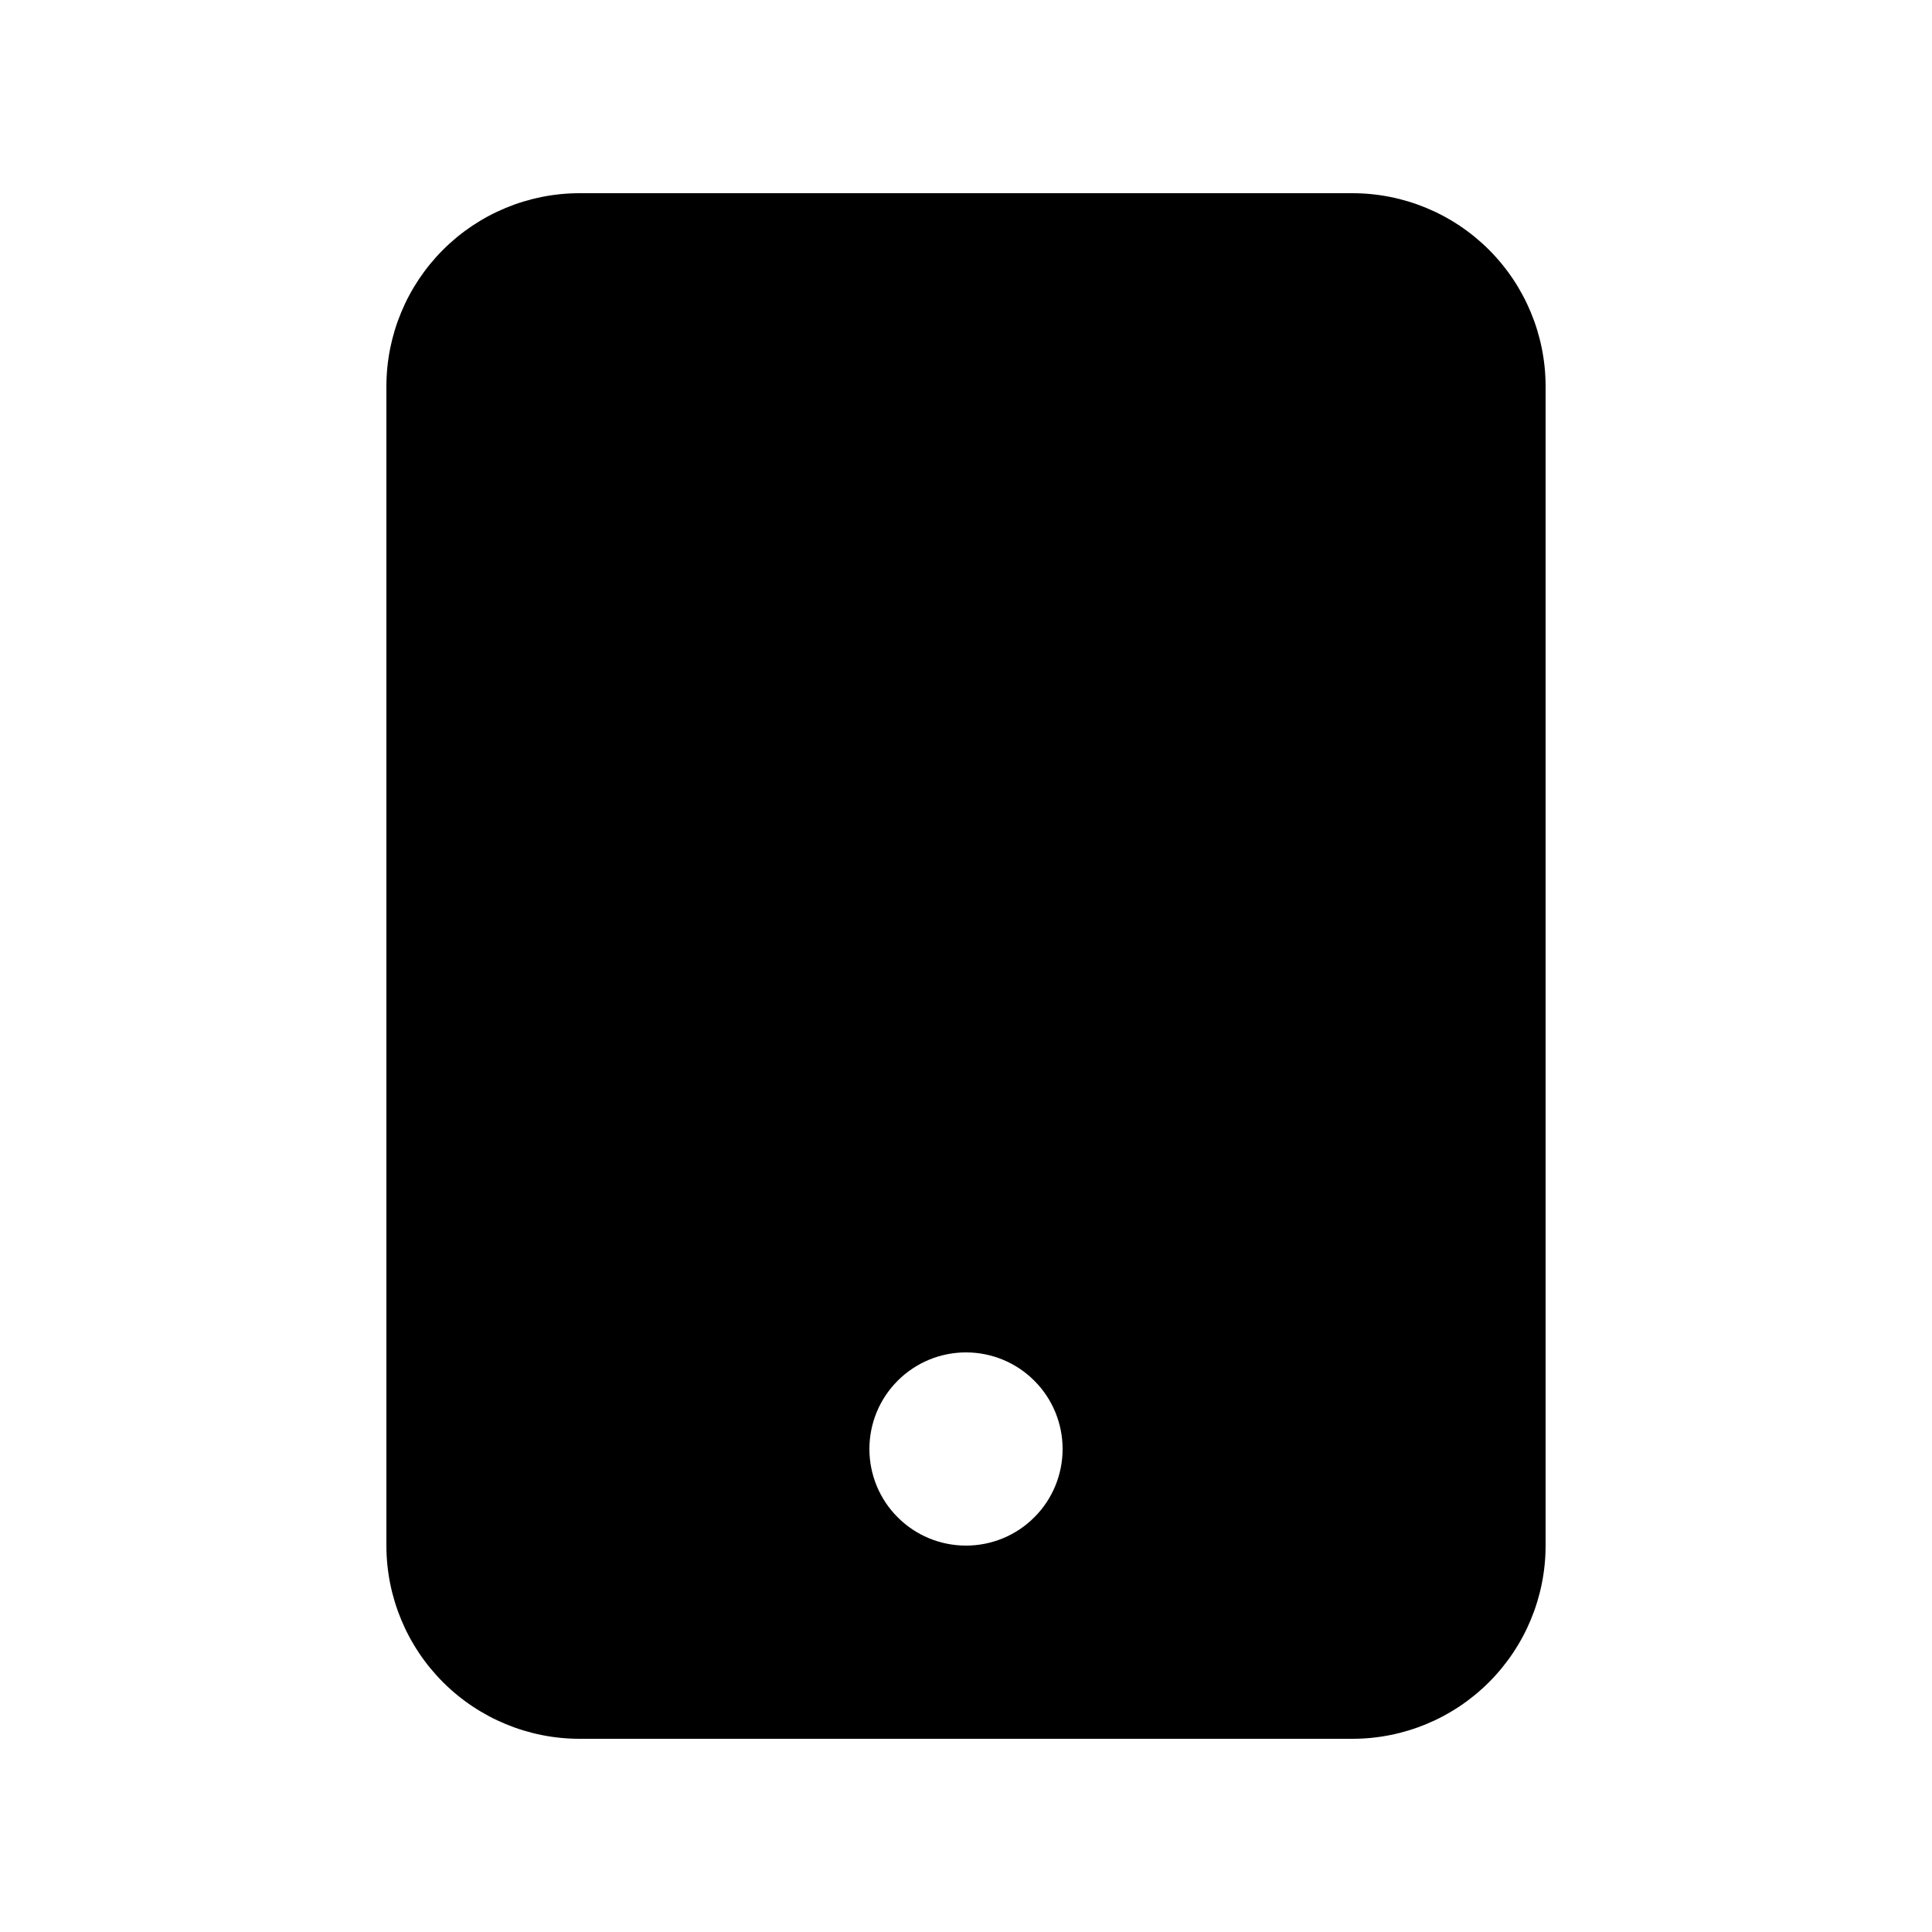
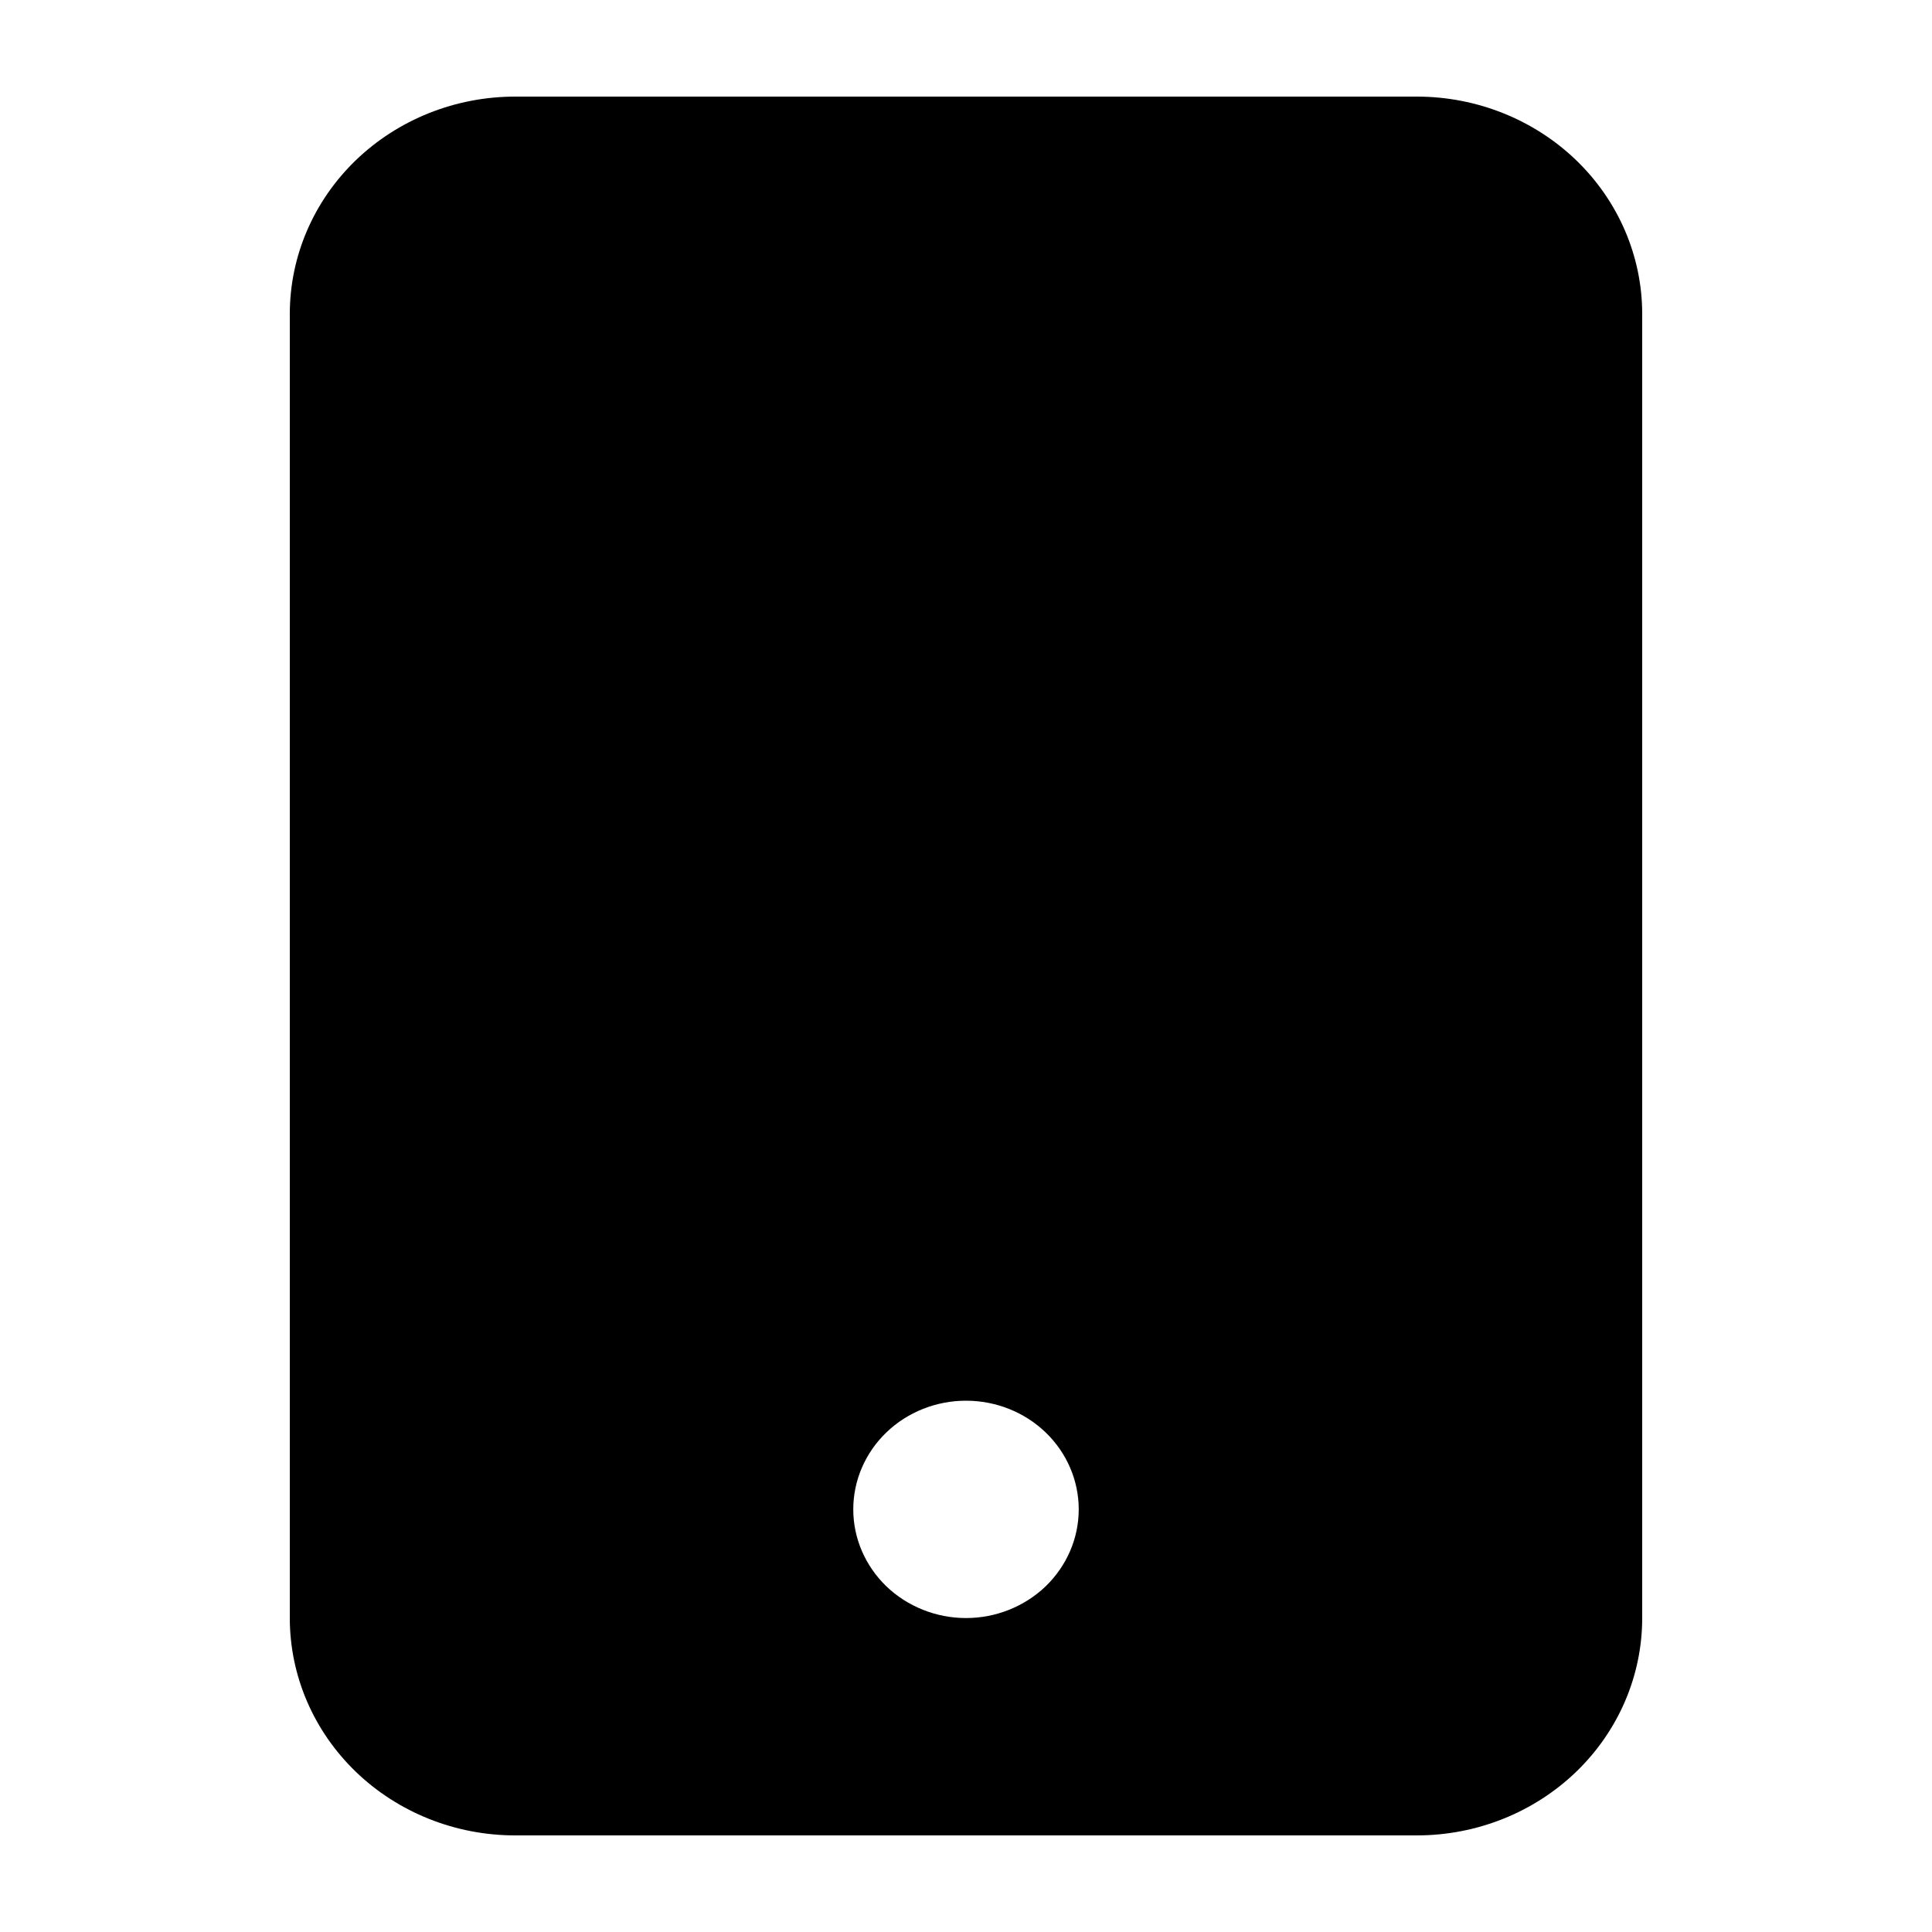
- <svg xmlns="http://www.w3.org/2000/svg" id="icon" viewBox="0 0 20 20" fill="currentColor">
-   <path fill-rule="evenodd" clip-rule="evenodd" d="M6 2C5.47 2 4.961 2.211 4.586 2.586C4.211 2.961 4 3.47 4 4V16C4 16.53 4.211 17.039 4.586 17.414C4.961 17.789 5.47 18 6 18H14C14.53 18 15.039 17.789 15.414 17.414C15.789 17.039 16 16.53 16 16V4C16 3.47 15.789 2.961 15.414 2.586C15.039 2.211 14.53 2 14 2H6ZM10 16C10.265 16 10.52 15.895 10.707 15.707C10.895 15.52 11 15.265 11 15C11 14.735 10.895 14.48 10.707 14.293C10.52 14.105 10.265 14 10 14C9.735 14 9.48 14.105 9.293 14.293C9.105 14.48 9 14.735 9 15C9 15.265 9.105 15.52 9.293 15.707C9.48 15.895 9.735 16 10 16V16Z" />
+ <svg xmlns="http://www.w3.org/2000/svg" viewBox="0 0 20 20" id="icon">
+   <path fill-rule="evenodd" d="M5.333 1C4.714 1 4.121 1.237 3.683 1.659C3.246 2.081 3 2.653 3 3.25V16.75C3 17.347 3.246 17.919 3.683 18.341C4.121 18.763 4.714 19 5.333 19H14.667C15.286 19 15.879 18.763 16.317 18.341C16.754 17.919 17 17.347 17 16.75V3.25C17 2.653 16.754 2.081 16.317 1.659C15.879 1.237 15.286 1 14.667 1H5.333ZM10 16.75C10.309 16.75 10.606 16.631 10.825 16.421C11.044 16.209 11.167 15.923 11.167 15.625C11.167 15.327 11.044 15.04 10.825 14.829C10.606 14.618 10.309 14.5 10 14.5C9.691 14.5 9.394 14.618 9.175 14.829C8.956 15.04 8.833 15.327 8.833 15.625C8.833 15.923 8.956 16.209 9.175 16.421C9.394 16.631 9.691 16.75 10 16.75Z" />
</svg>
